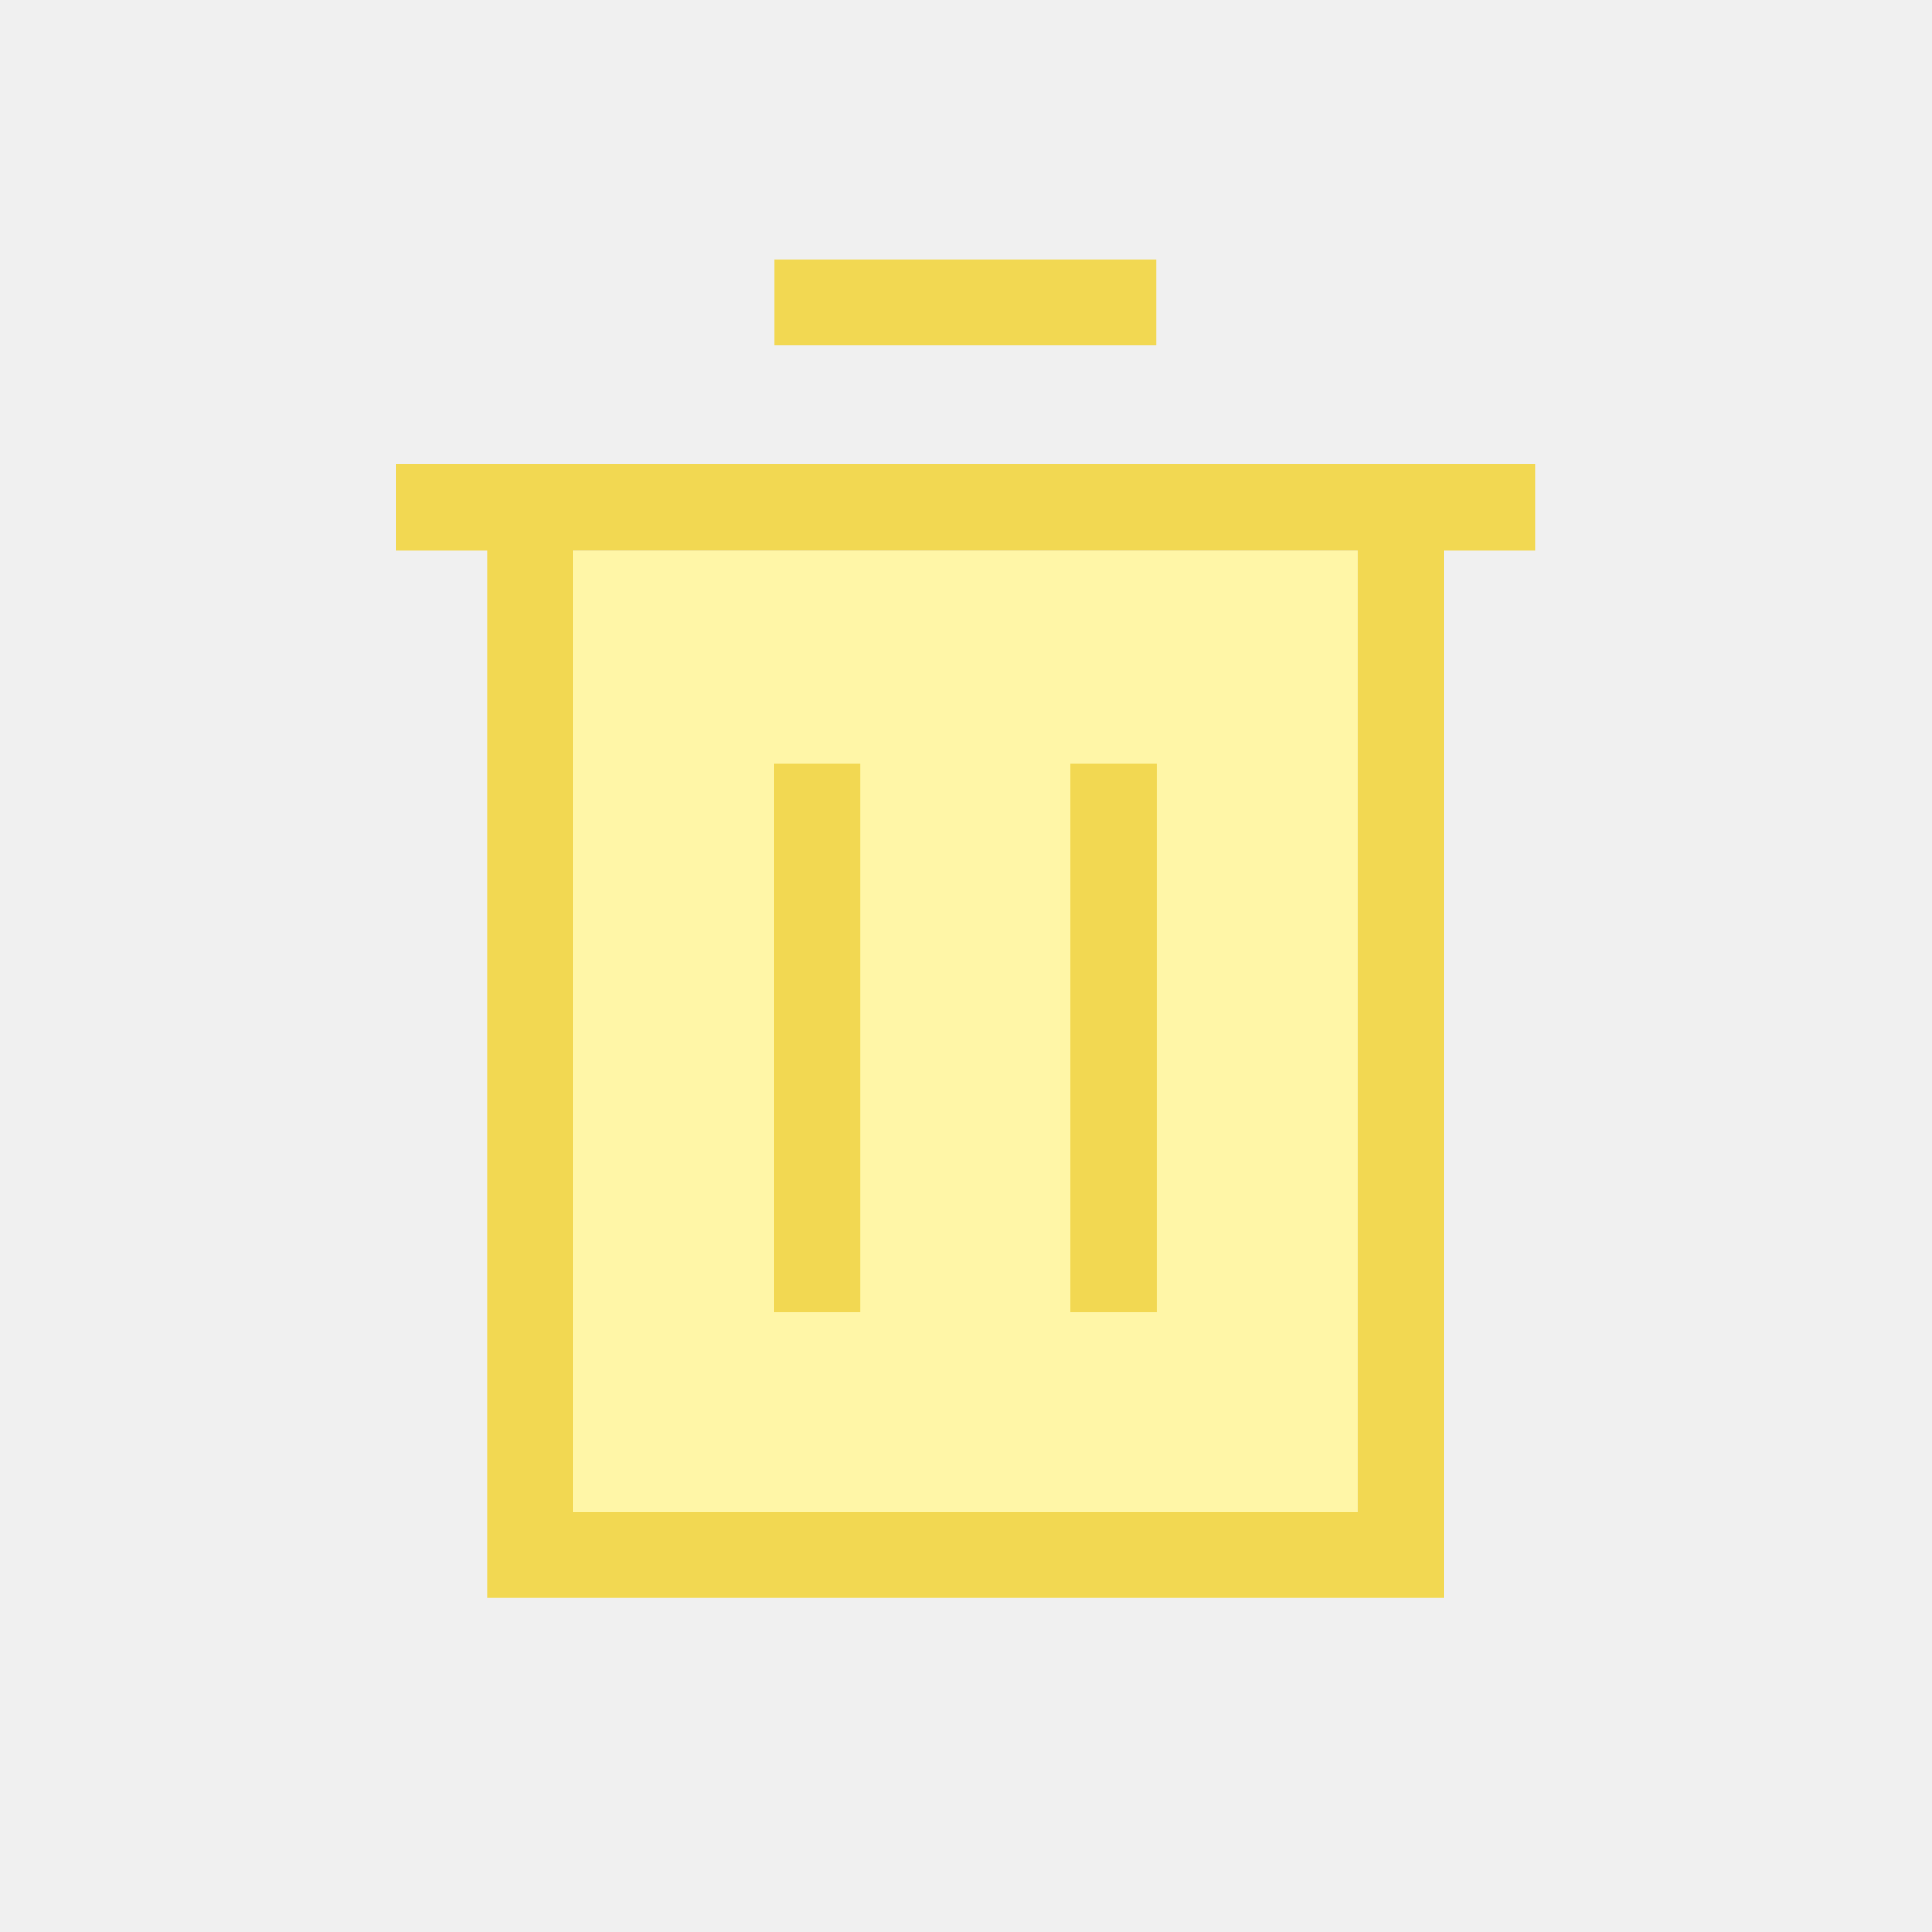
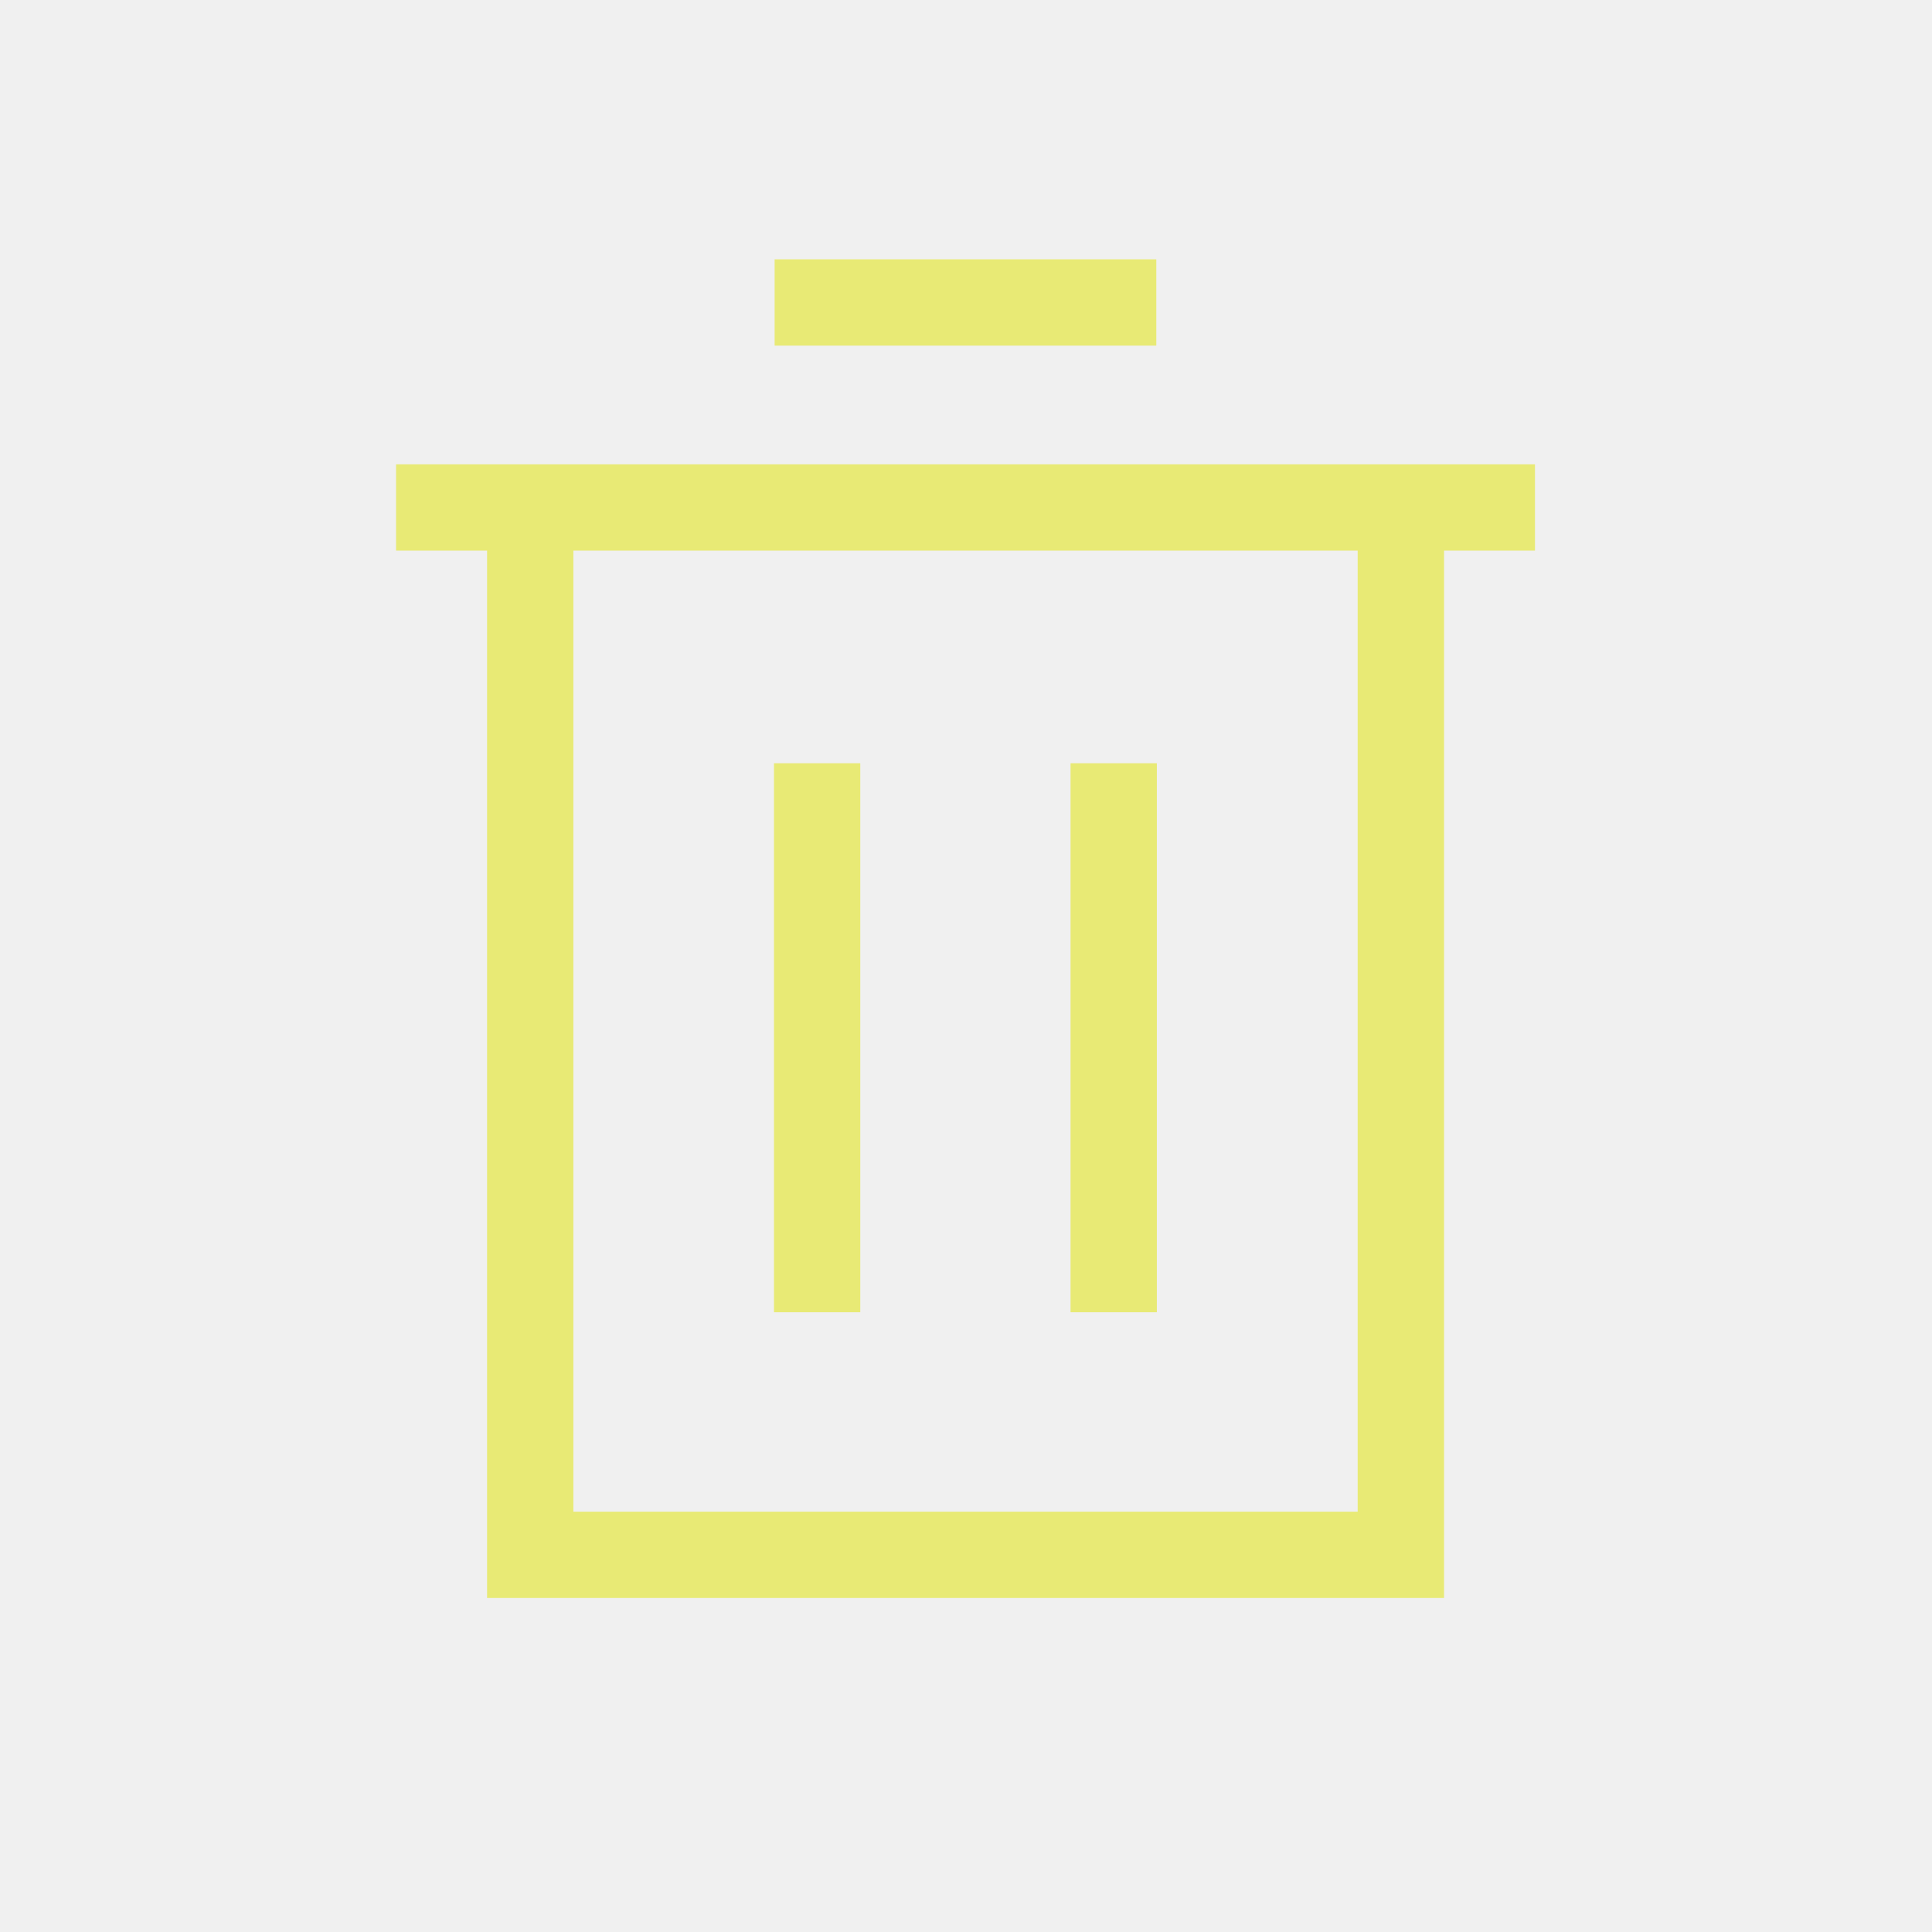
<svg xmlns="http://www.w3.org/2000/svg" width="18" height="18" viewBox="0 0 18 18" fill="none">
  <g clip-path="url(#clip0_1380_7660)">
-     <path d="M12.649 5.131H5.342V14.084H12.649V5.131Z" fill="#FFF6A7" />
-     <path d="M13.454 14.888H4.538V4.729H5.342V14.084H12.649V4.729H13.454V14.888Z" fill="#F2D852" />
-     <path d="M14.301 4.326H3.69V5.13H14.301V4.326Z" fill="#F2D852" />
-     <path d="M10.773 2.416H7.217V3.22H10.773V2.416Z" fill="#F2D852" />
-     <path d="M8.015 7.111H7.211V12.226H8.015V7.111Z" fill="#F2D852" />
-     <path d="M10.778 7.111H9.974V12.226H10.778V7.111Z" fill="#F2D852" />
+     <path d="M12.649 5.131H5.342V14.084H12.649V5.131Z" fill="" />
+     <path d="M13.454 14.888H4.538V4.729H5.342V14.084H12.649V4.729H13.454V14.888Z" fill="#E8EA75" />
+     <path d="M14.301 4.326H3.69V5.13H14.301V4.326Z" fill="#E8EA75" />
+     <path d="M10.773 2.416H7.217V3.22H10.773V2.416Z" fill="#E8EA75" />
+     <path d="M8.015 7.111H7.211V12.226H8.015V7.111Z" fill="#E8EA75" />
+     <path d="M10.778 7.111H9.974V12.226H10.778V7.111Z" fill="#E8EA75" />
  </g>
  <defs>
    <clipPath id="clip0_1380_7660">
      <rect width="18" height="18" fill="white" />
    </clipPath>
  </defs>
</svg>
